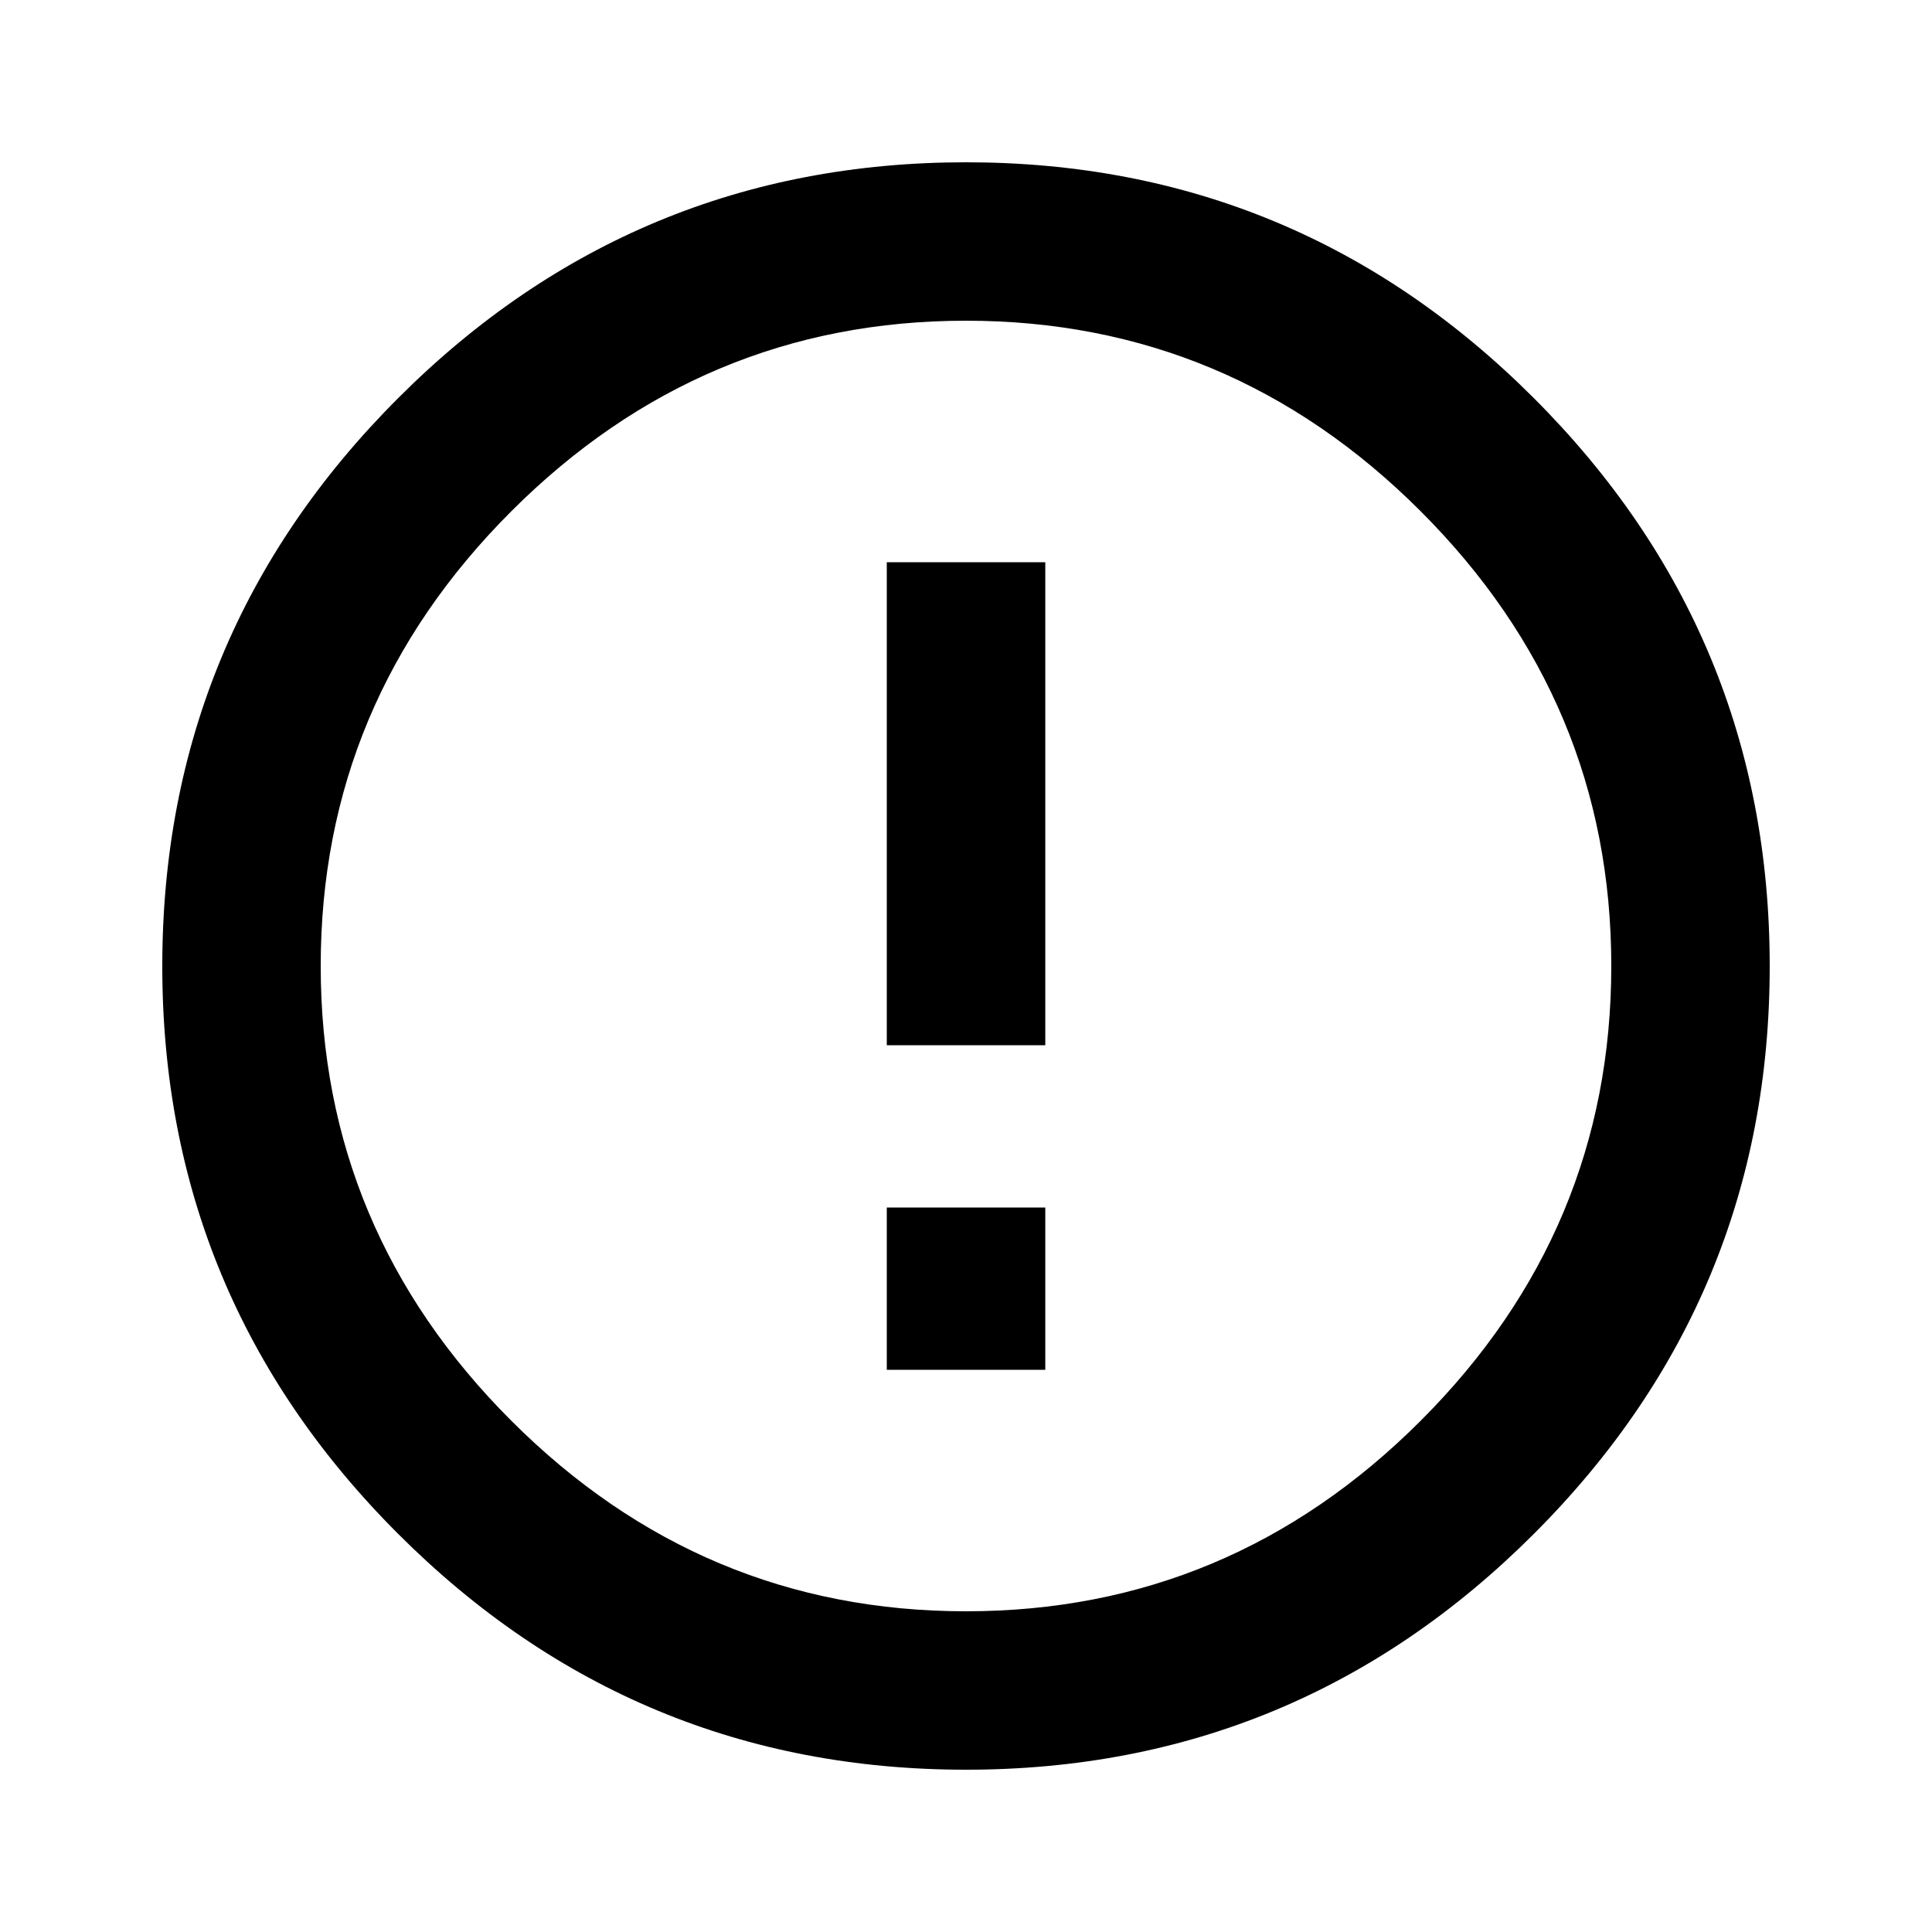
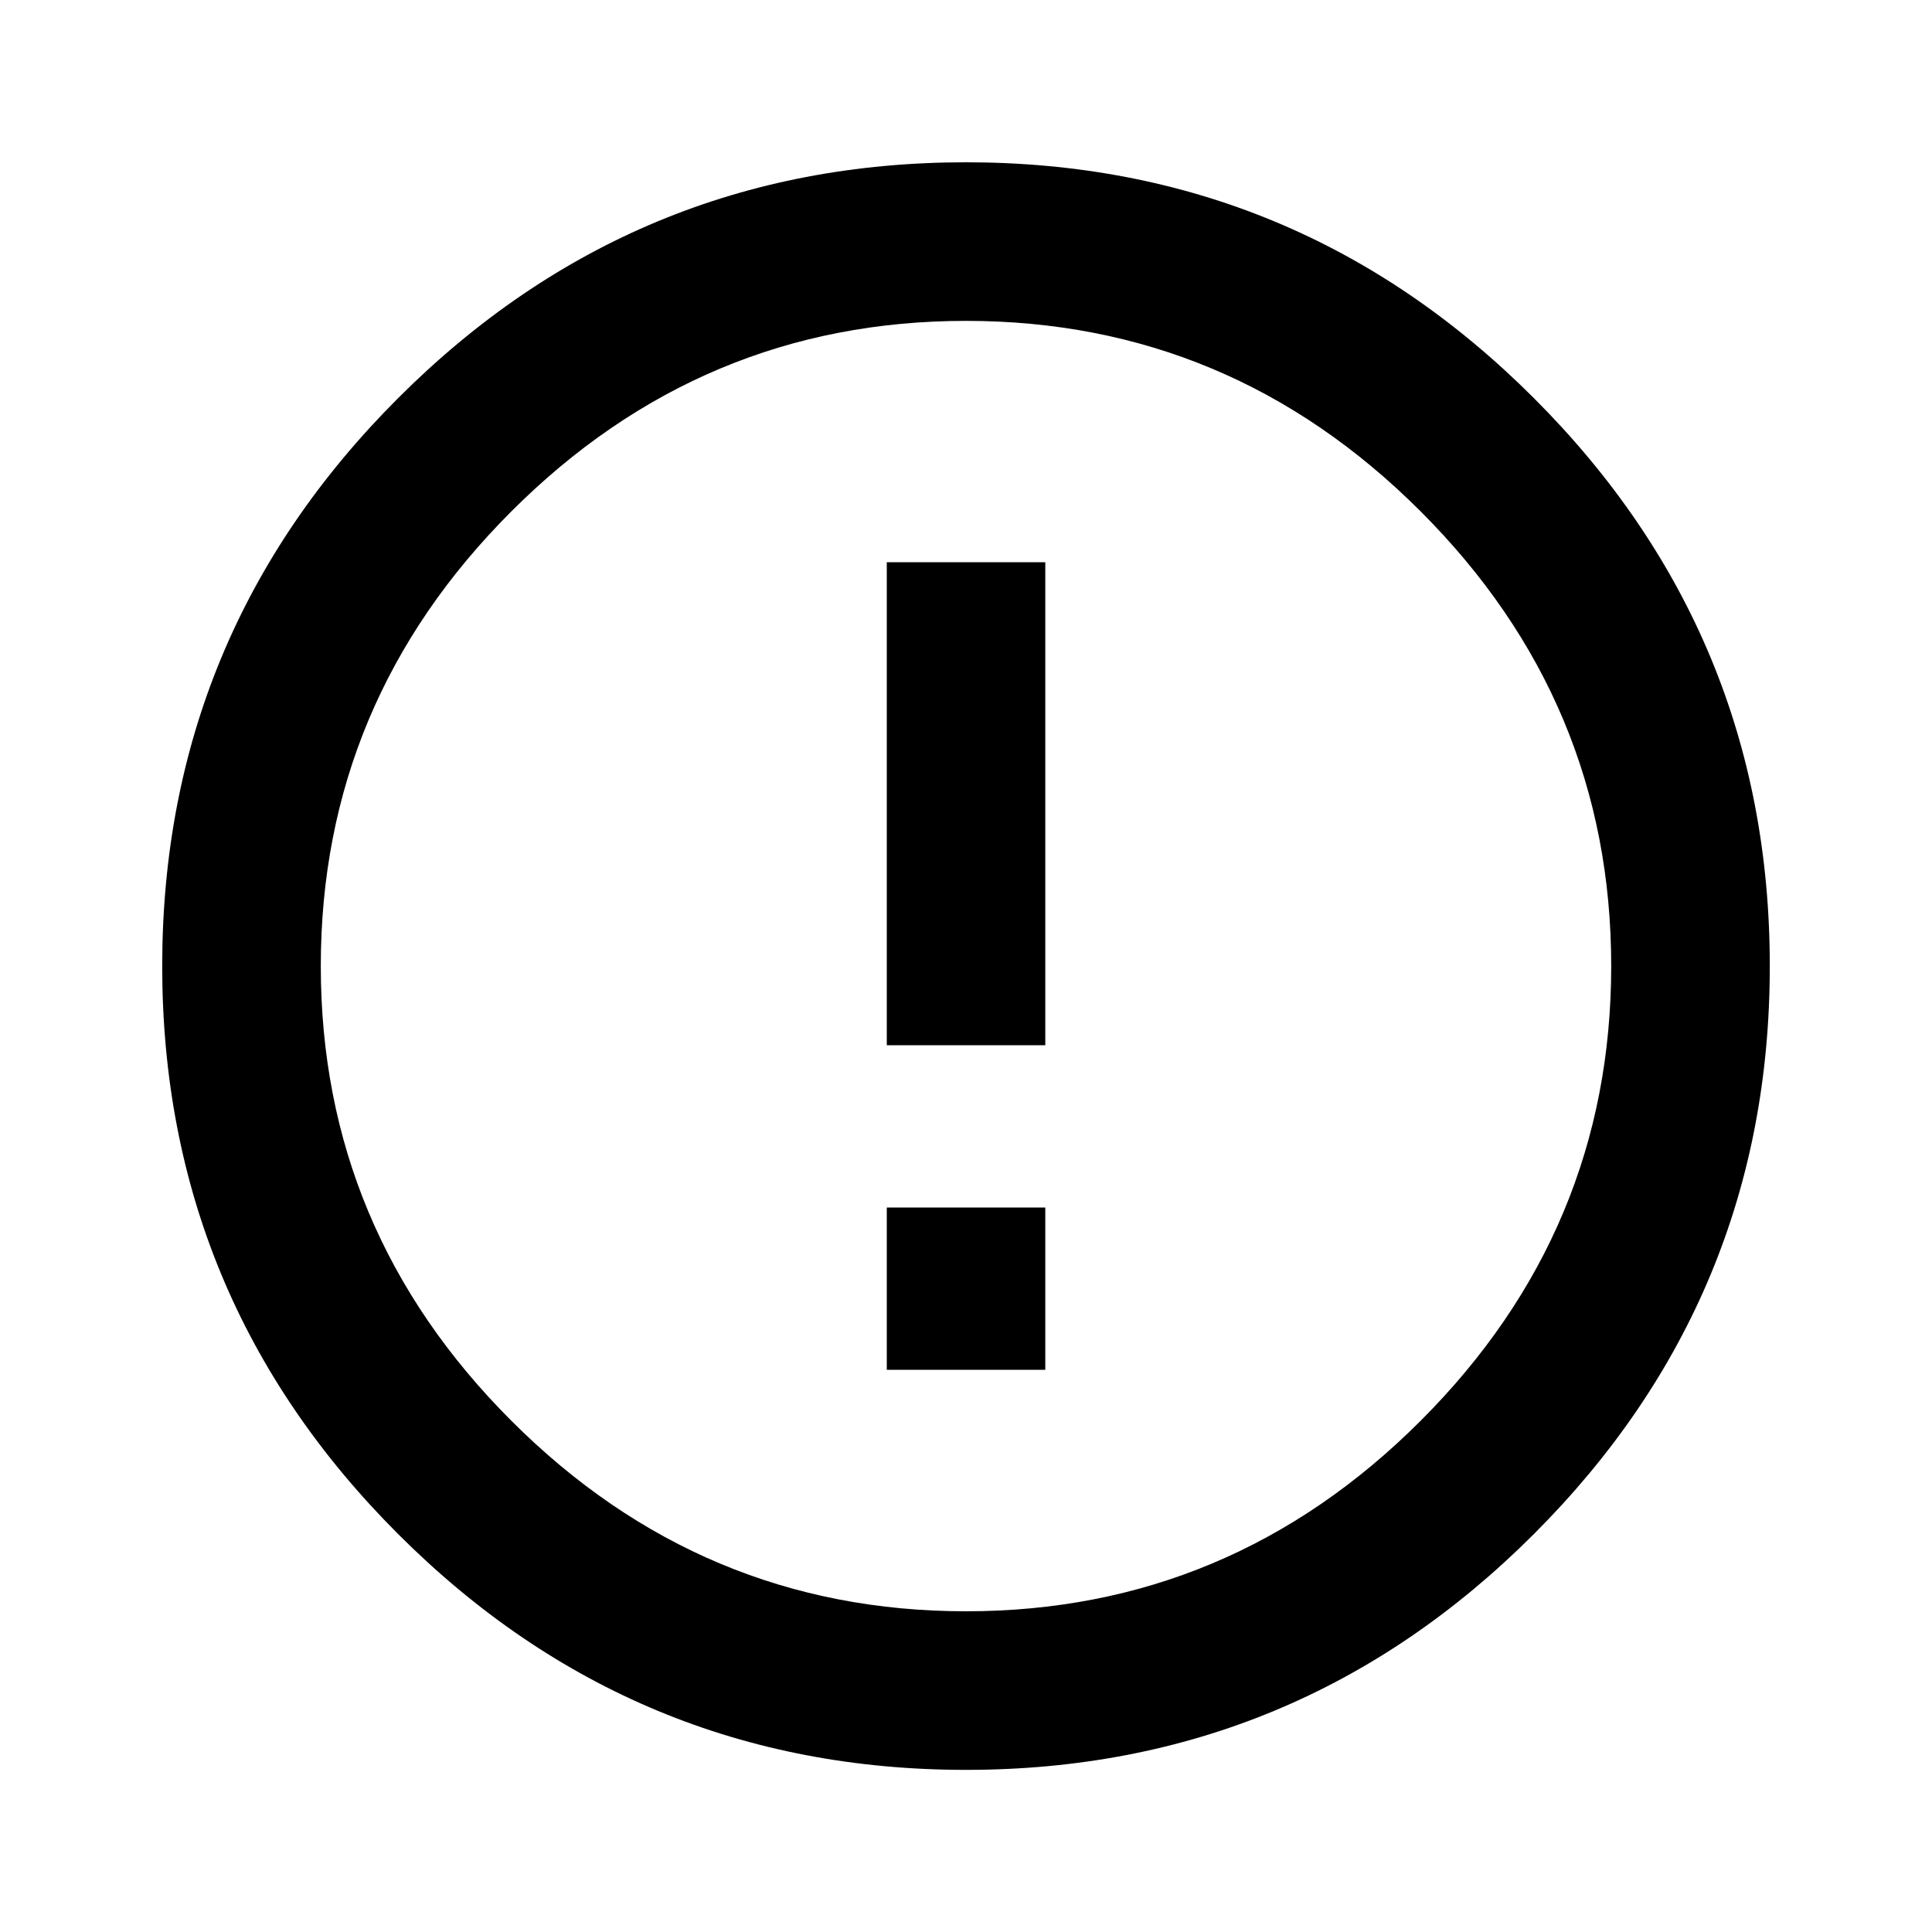
- <svg xmlns="http://www.w3.org/2000/svg" version="1.1" width="28" height="28" viewBox="0 0 28 28">
-   <path d="M14 23.352q3.828 0 6.59-2.762t2.762-6.59-2.762-6.59-6.59-2.762-6.59 2.762-2.762 6.59 2.762 6.59 6.59 2.762zM14 2.352q4.813 0 8.23 3.418t3.418 8.23-3.418 8.23-8.23 3.418-8.23-3.418-3.418-8.23 3.418-8.23 8.23-3.418zM12.852 8.148h2.297v7h-2.297v-7zM12.852 17.5h2.297v2.352h-2.297v-2.352z" />
+ <svg xmlns="http://www.w3.org/2000/svg" version="1.1" width="24" height="24" viewBox="0 0 24 24">
+   <path d="M12 20.016q3.281 0 5.648-2.367t2.367-5.648-2.367-5.648-5.648-2.367-5.648 2.367-2.367 5.648 2.367 5.648 5.648 2.367zM12 2.016q4.125 0 7.055 2.93t2.93 7.055-2.93 7.055-7.055 2.93-7.055-2.93-2.93-7.055 2.93-7.055 7.055-2.93zM11.016 6.984h1.969v6h-1.969v-6zM11.016 15h1.969v2.016h-1.969v-2.016z" />
</svg>
